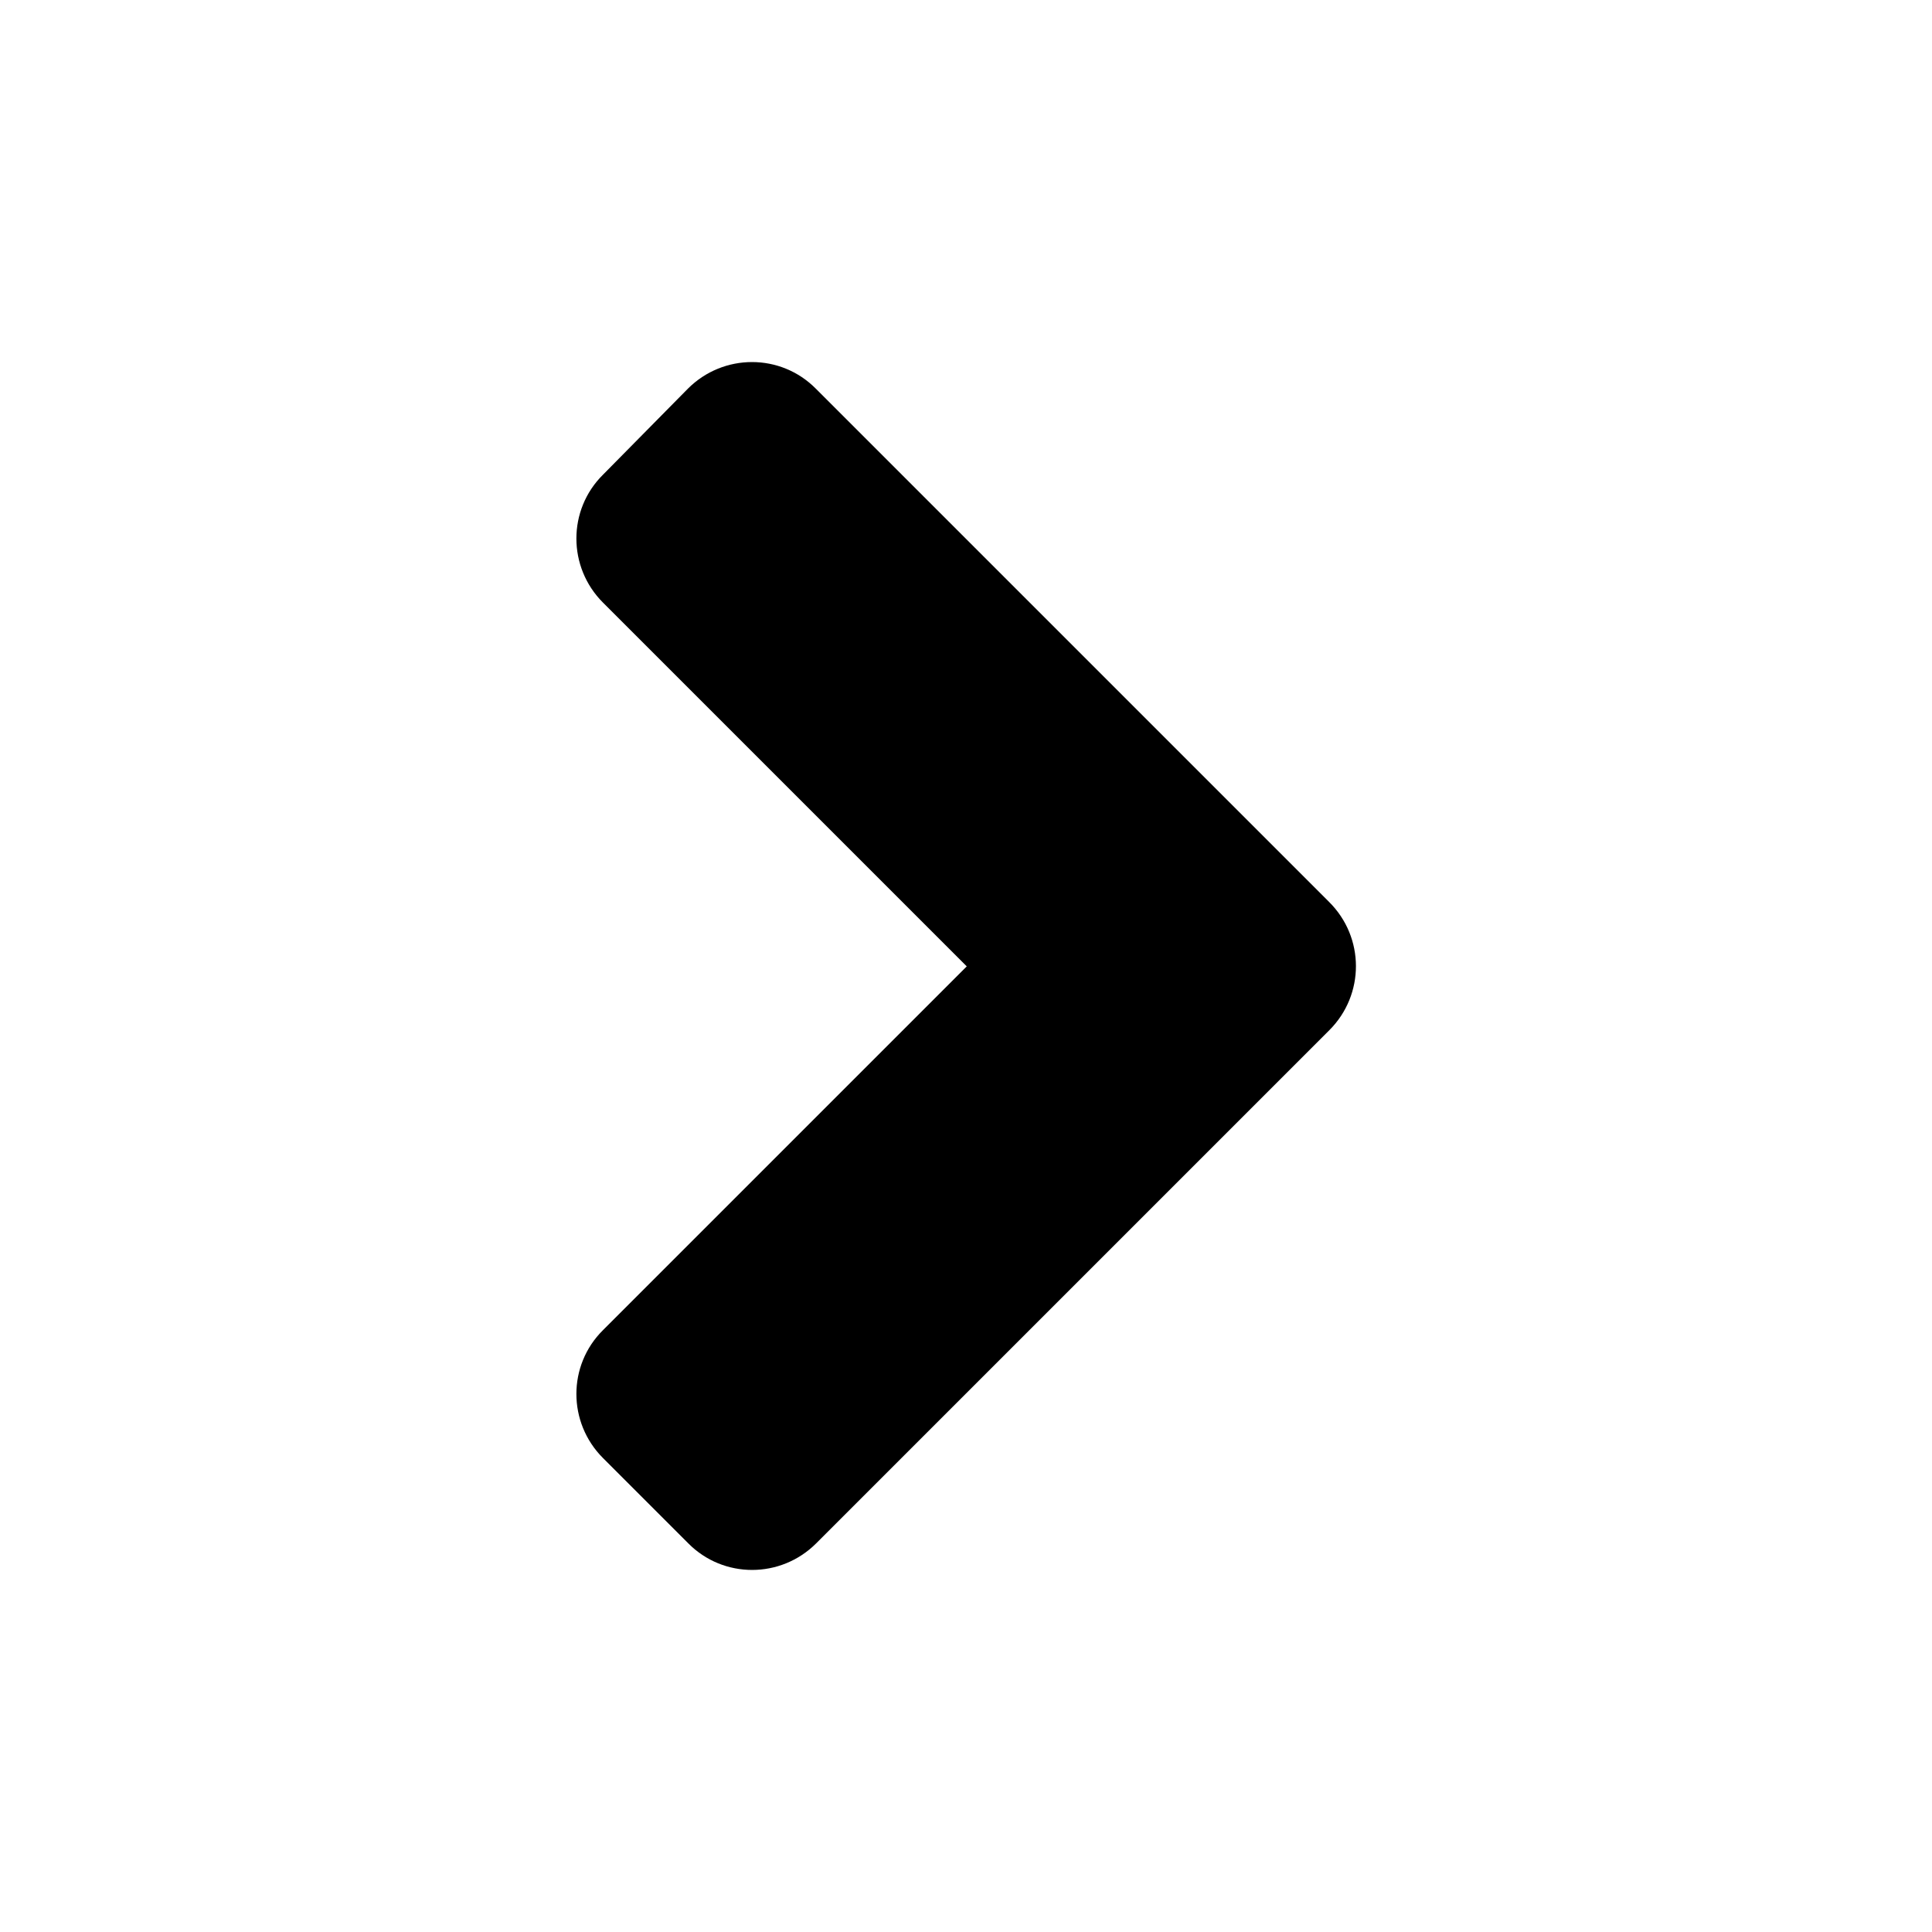
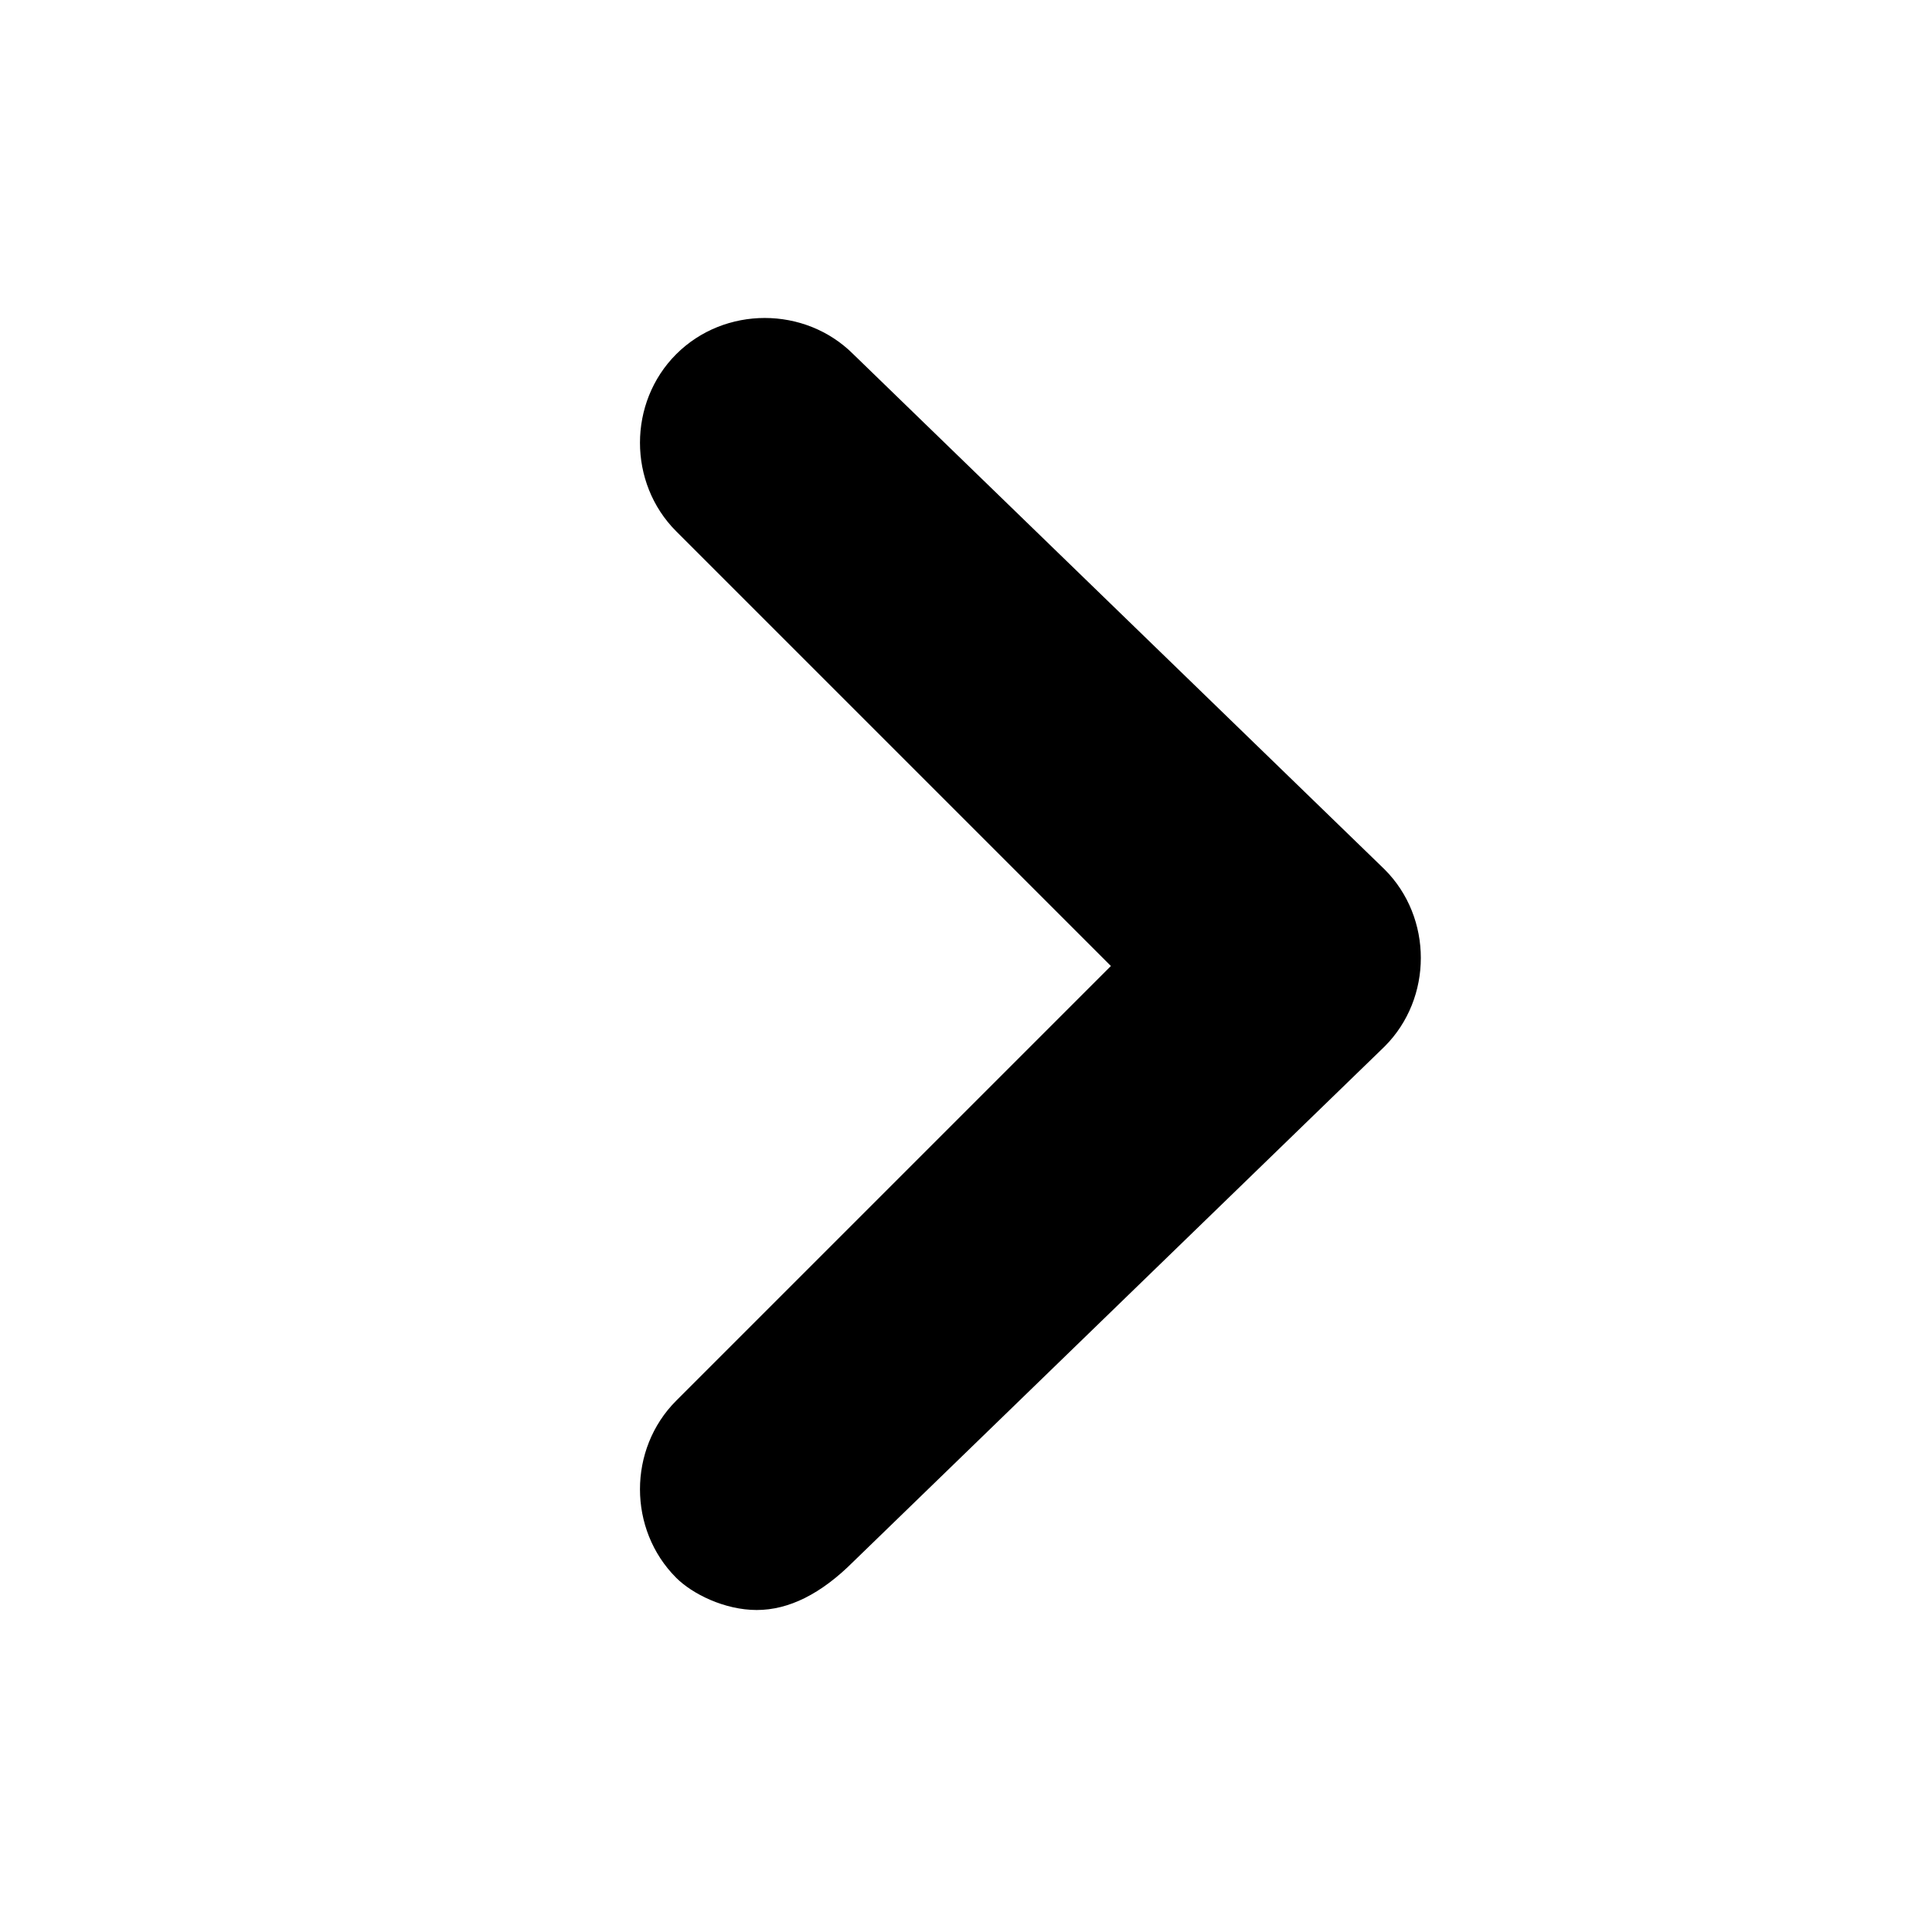
- <svg xmlns="http://www.w3.org/2000/svg" fill="#000000" width="800px" height="800px" viewBox="-128 0 512 512">
-   <path d="M224.3 273l-136 136c-9.4 9.4-24.6 9.4-33.9 0l-22.6-22.6c-9.4-9.4-9.4-24.6 0-33.9l96.4-96.4-96.4-96.4c-9.4-9.4-9.4-24.6 0-33.9L54.3 103c9.4-9.4 24.6-9.4 33.9 0l136 136c9.5 9.4 9.5 24.6.1 34z" />
+ <svg focusable="false" class="octicon octicon-chevron-right" viewBox="0 0 12 12" overflow="visible">
+   <path d="M4.7 10c-.2 0-.4-.1-.5-.2-.3-.3-.3-.8 0-1.1L6.9 6 4.2 3.3c-.3-.3-.3-.8 0-1.1.3-.3.8-.3 1.1 0l3.3 3.2c.3.3.3.8 0 1.1L5.3 9.7c-.2.2-.4.3-.6.3Z" />
</svg>
